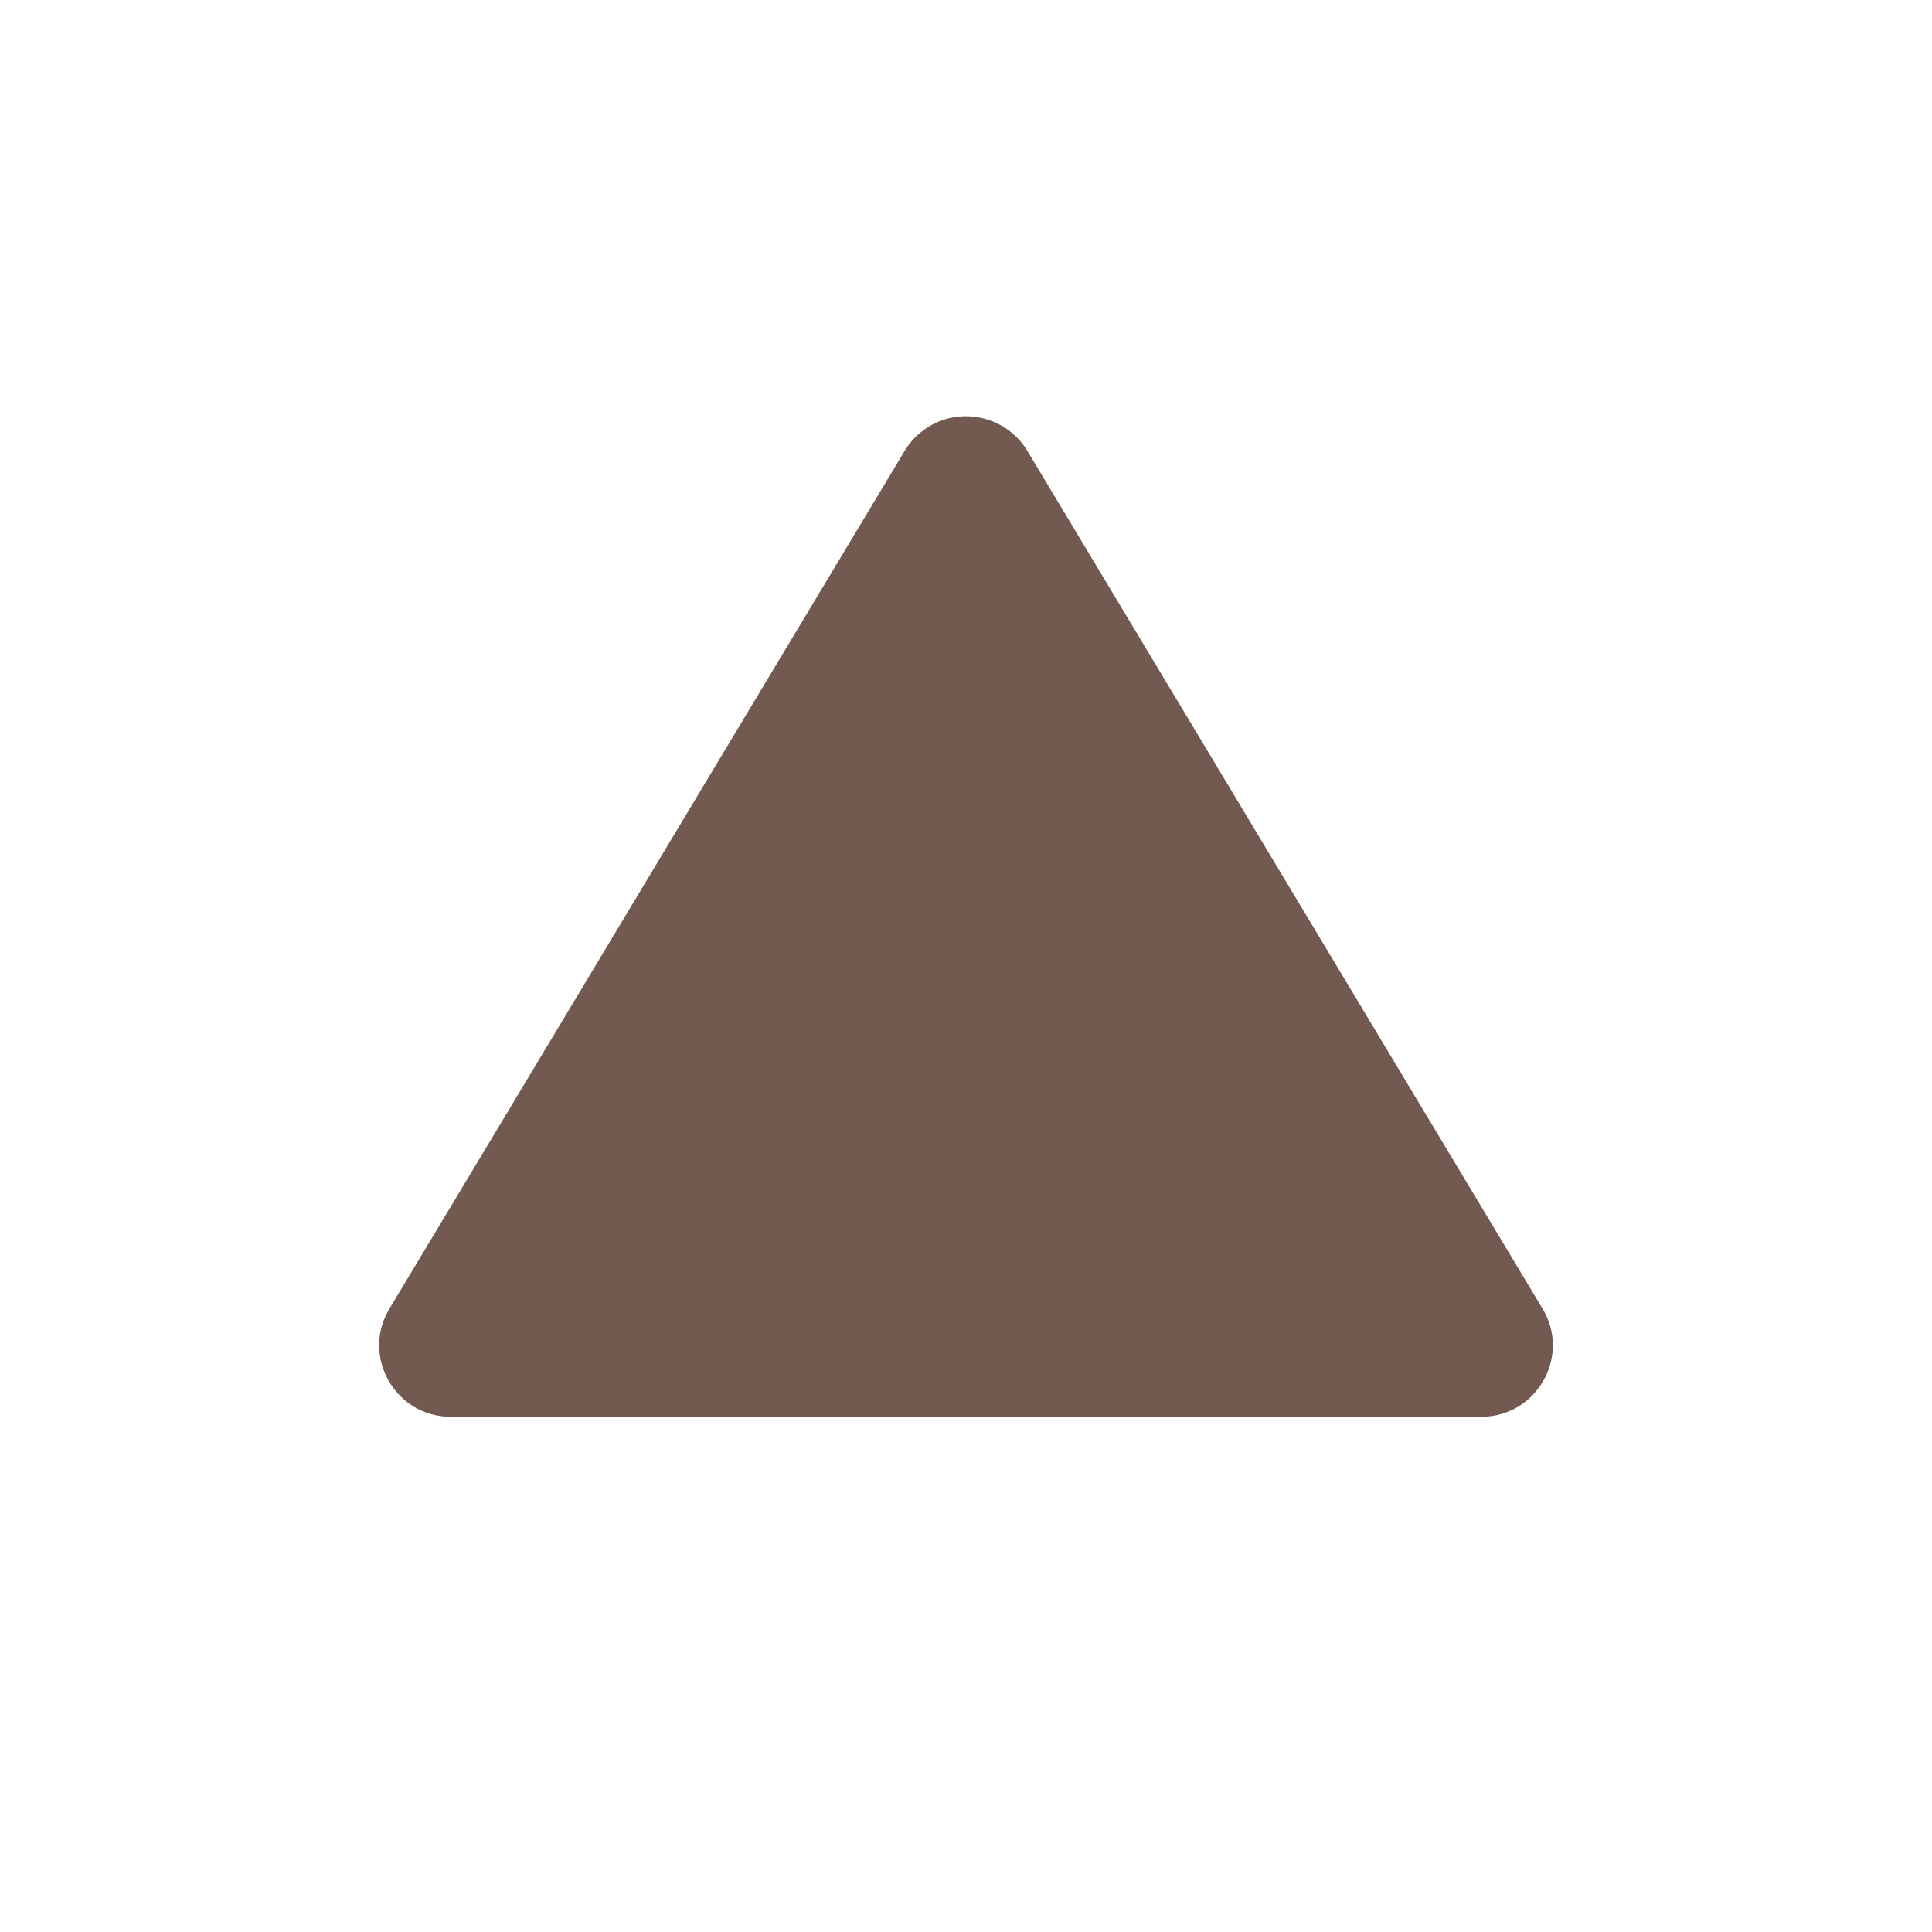
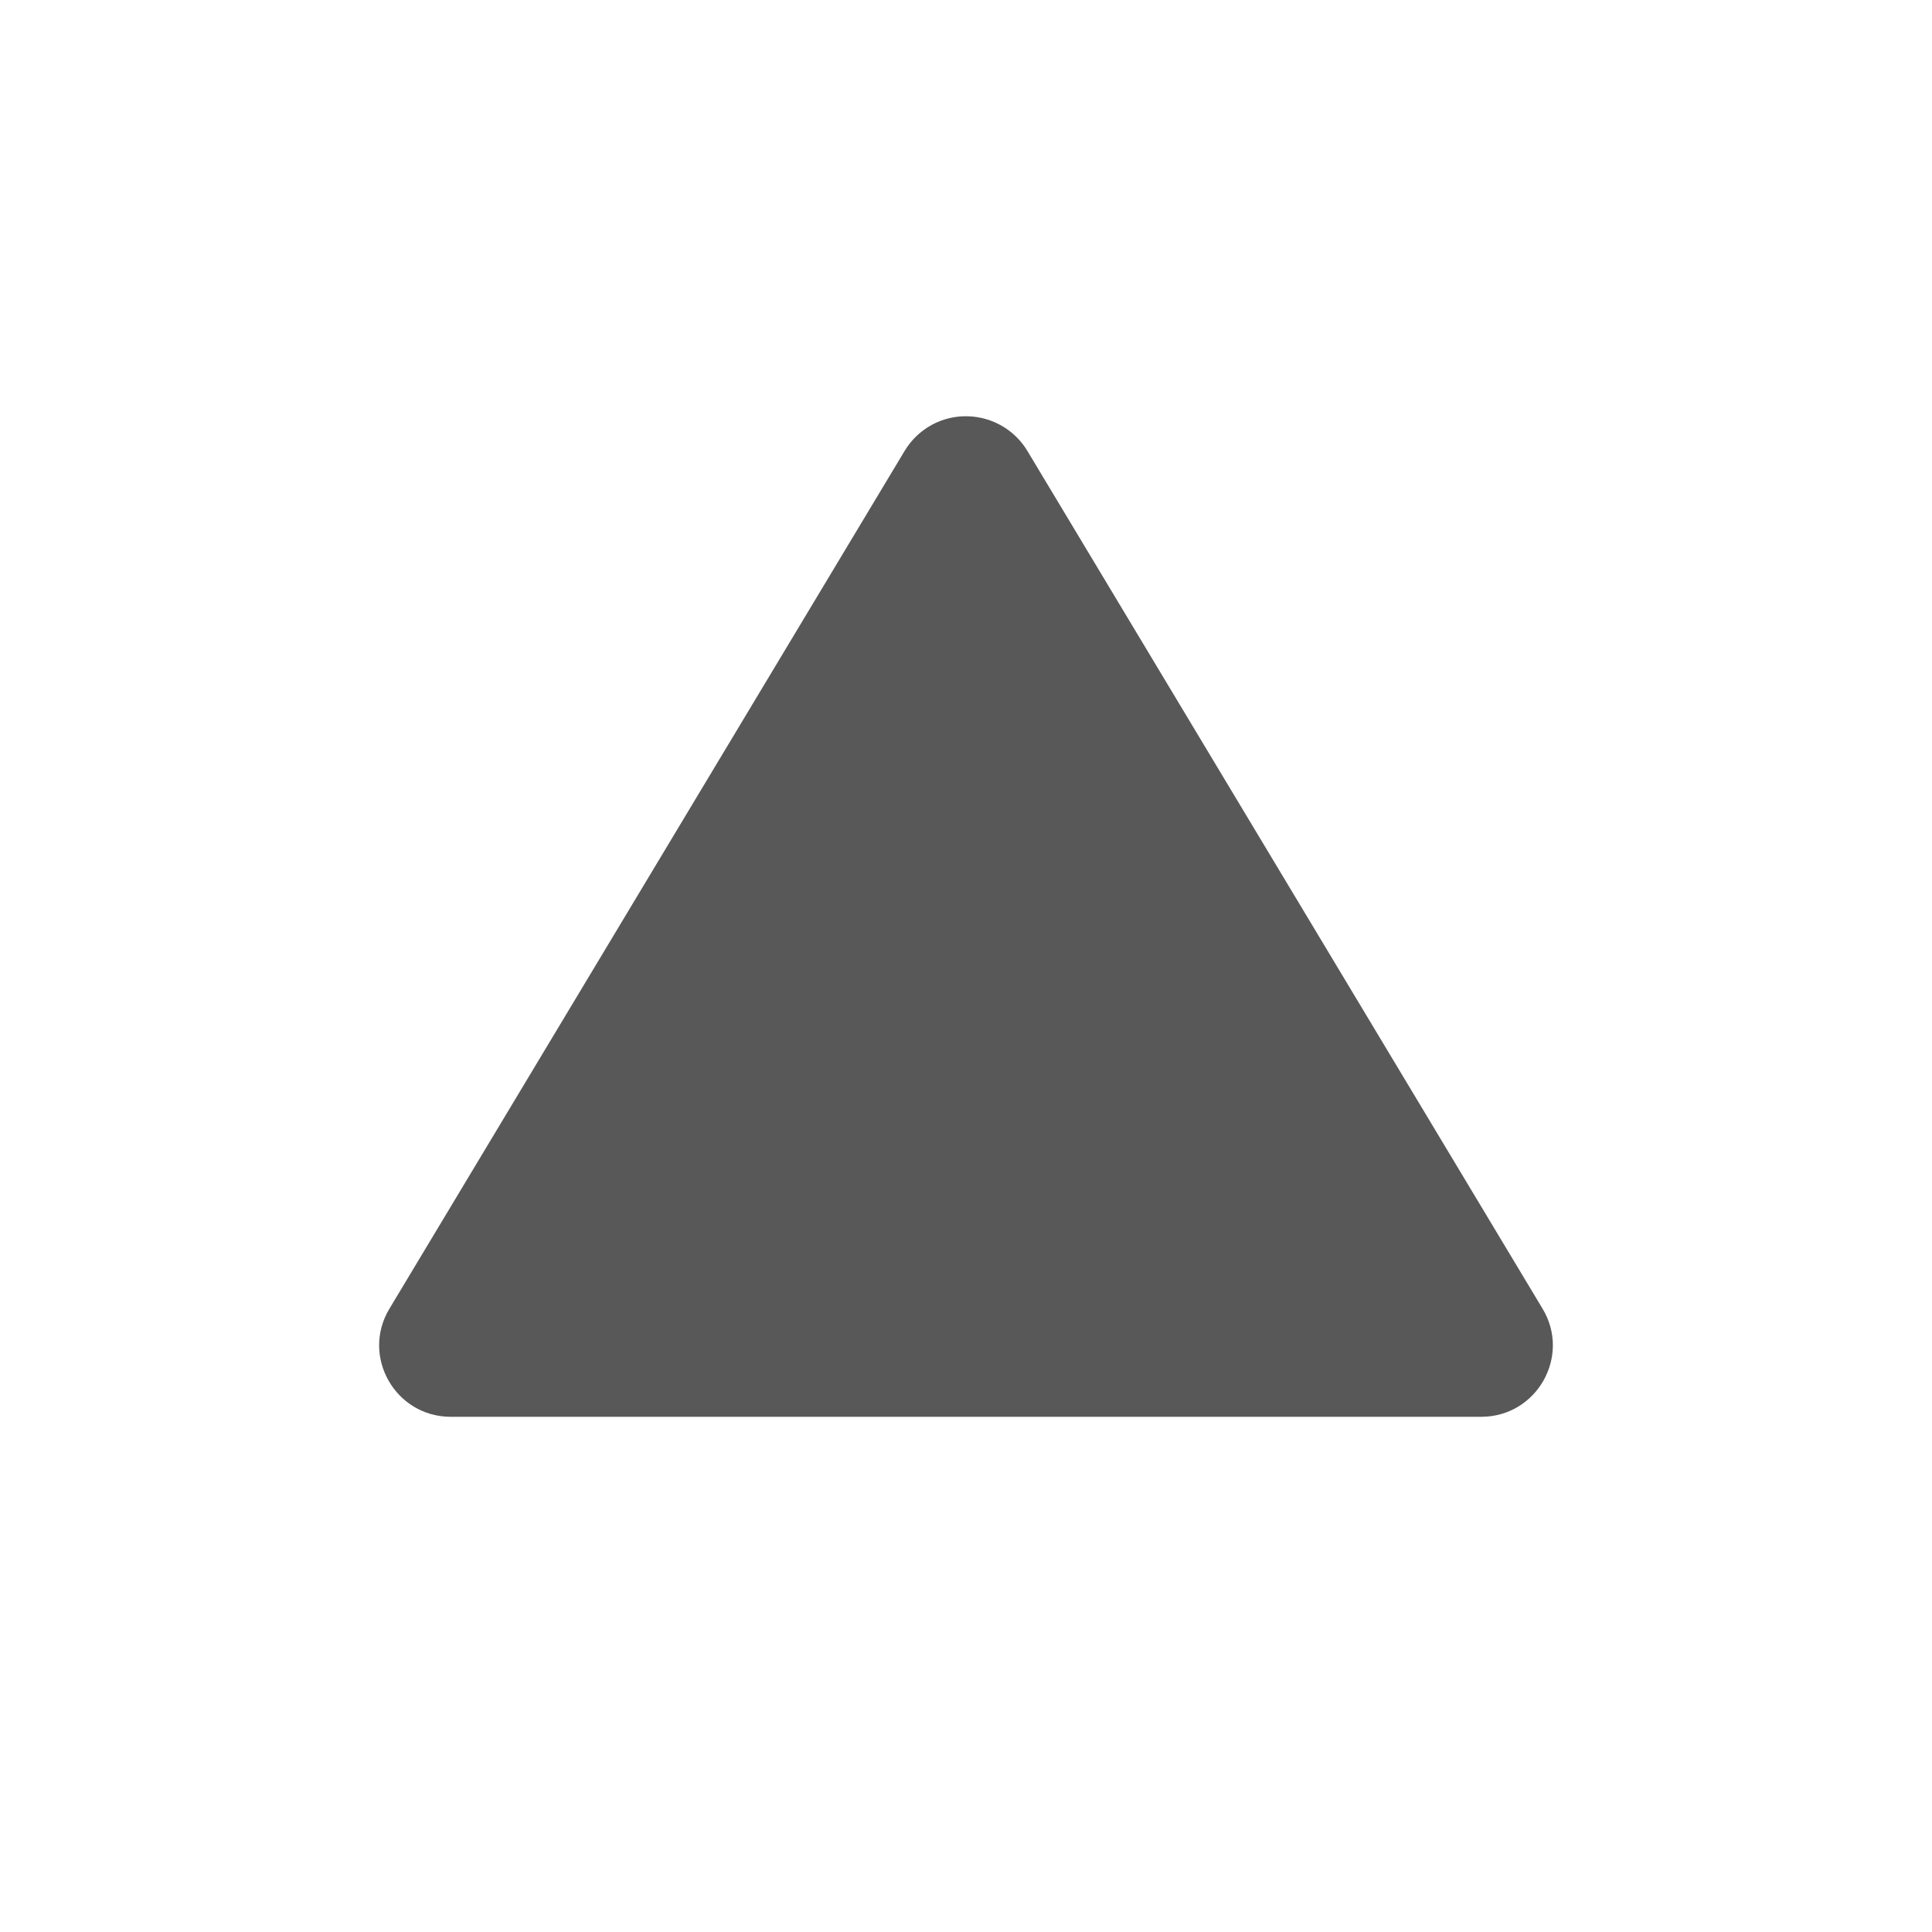
<svg xmlns="http://www.w3.org/2000/svg" viewBox="0 0 15 15" height="15" width="15">
  <rect fill="none" x="0" y="0" width="15" height="15" />
-   <path fill="#725a50" transform="translate(2 2)" d="M5.517,1.232  C5.316,1.225,5.128,1.328,5.024,1.5l-4,6.66C0.801,8.529,1.068,9,1.5,9h8c0.432-0,0.699-0.471,0.476-0.84  l-4-6.66C5.879,1.339,5.706,1.238,5.517,1.232z" />
+   <path fill="#585858" transform="translate(2 2)" d="M5.517,1.232  C5.316,1.225,5.128,1.328,5.024,1.5l-4,6.66C0.801,8.529,1.068,9,1.5,9h8c0.432-0,0.699-0.471,0.476-0.84  l-4-6.66C5.879,1.339,5.706,1.238,5.517,1.232z" />
</svg>
